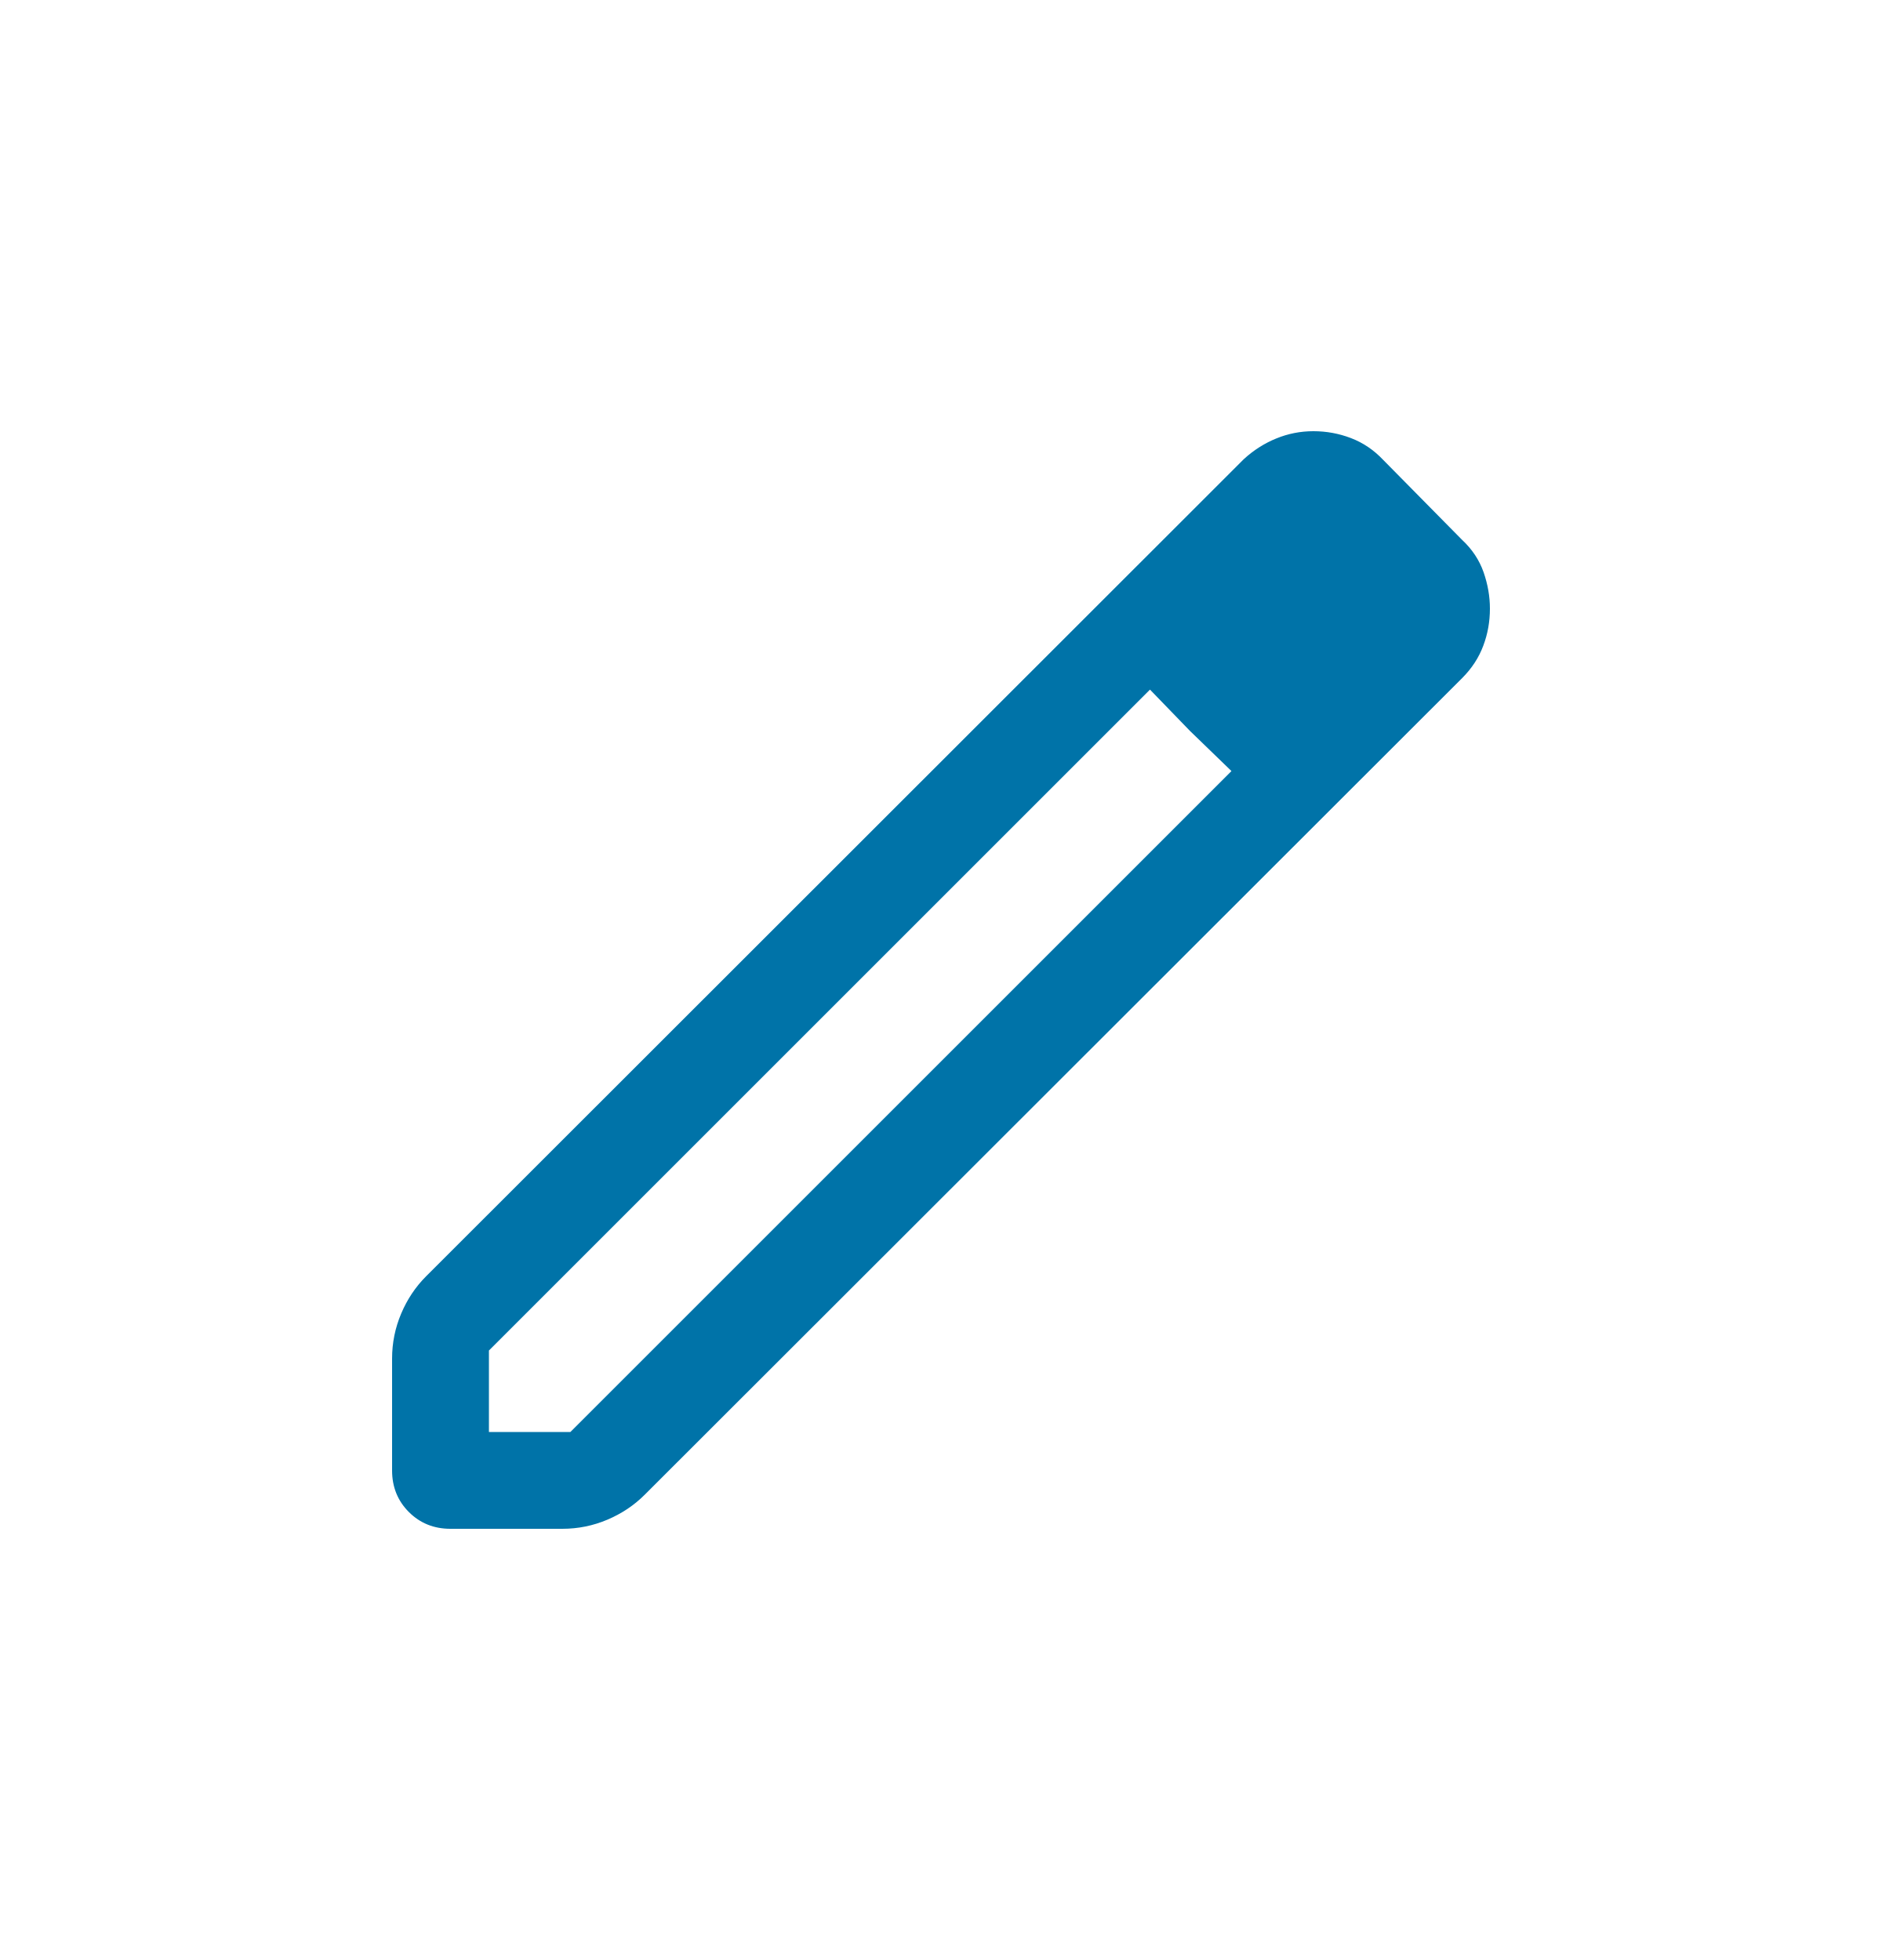
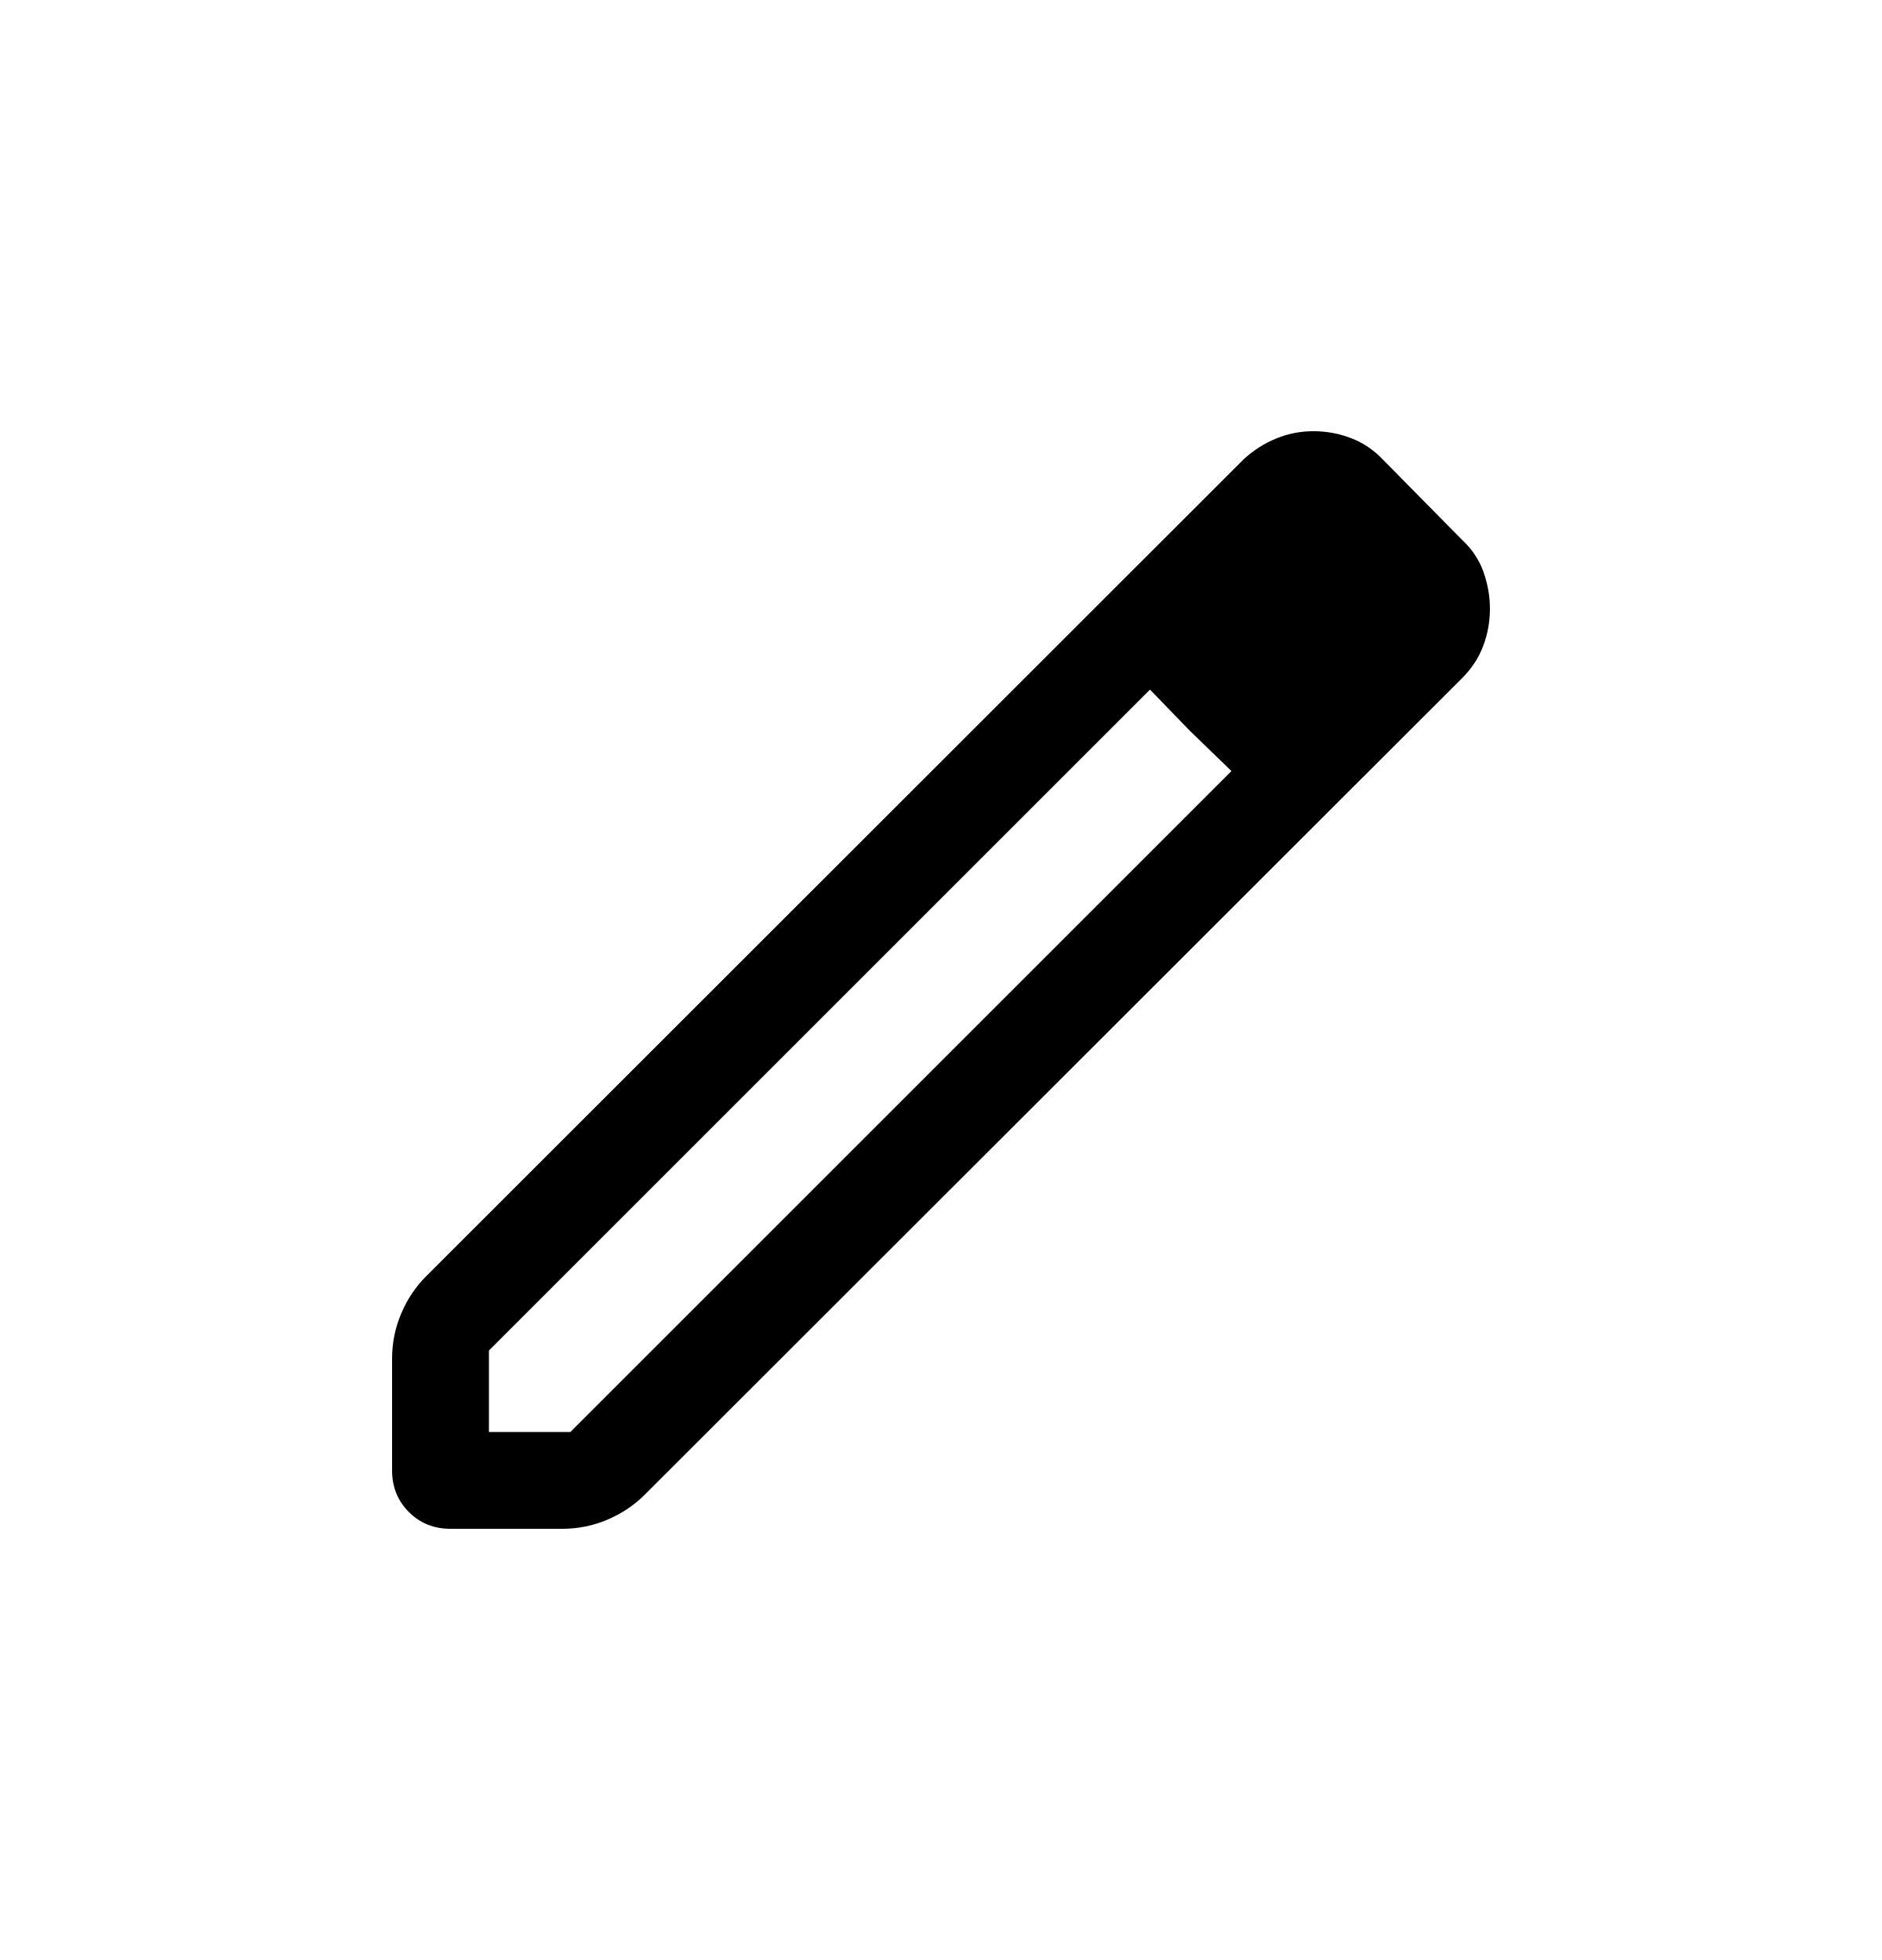
<svg xmlns="http://www.w3.org/2000/svg" width="24" height="25" viewBox="0 0 24 25" fill="none">
  <mask id="mask0_5495_2891" style="mask-type:alpha" maskUnits="userSpaceOnUse" x="0" y="0" width="24" height="25">
    <rect y="0.5" width="24" height="24" fill="#D9D9D9" />
  </mask>
  <g mask="url(#mask0_5495_2891)">
-     <path d="M6.235 18.265H7.274L15.704 9.835L14.665 8.796L6.235 17.226V18.265ZM5.744 19.5C5.534 19.5 5.357 19.429 5.214 19.286C5.071 19.143 5 18.966 5 18.756V17.329C5 17.128 5.039 16.937 5.116 16.755C5.193 16.573 5.299 16.414 5.434 16.279L15.863 5.855C15.987 5.742 16.125 5.654 16.275 5.593C16.426 5.531 16.584 5.5 16.749 5.5C16.914 5.5 17.074 5.529 17.228 5.588C17.383 5.647 17.52 5.74 17.64 5.867L18.645 6.886C18.773 7.005 18.864 7.142 18.919 7.298C18.973 7.453 19 7.608 19 7.763C19 7.929 18.972 8.087 18.915 8.237C18.859 8.388 18.769 8.526 18.645 8.65L8.221 19.066C8.086 19.201 7.927 19.307 7.745 19.384C7.563 19.461 7.372 19.5 7.171 19.5H5.744ZM15.176 9.324L14.665 8.796L15.704 9.835L15.176 9.324Z" fill="#0073A8" />
+     <path d="M6.235 18.265H7.274L15.704 9.835L14.665 8.796L6.235 17.226V18.265ZM5.744 19.5C5.534 19.5 5.357 19.429 5.214 19.286C5.071 19.143 5 18.966 5 18.756V17.329C5 17.128 5.039 16.937 5.116 16.755C5.193 16.573 5.299 16.414 5.434 16.279L15.863 5.855C15.987 5.742 16.125 5.654 16.275 5.593C16.426 5.531 16.584 5.5 16.749 5.5C16.914 5.5 17.074 5.529 17.228 5.588C17.383 5.647 17.52 5.74 17.64 5.867L18.645 6.886C18.773 7.005 18.864 7.142 18.919 7.298C18.973 7.453 19 7.608 19 7.763C19 7.929 18.972 8.087 18.915 8.237C18.859 8.388 18.769 8.526 18.645 8.65L8.221 19.066C8.086 19.201 7.927 19.307 7.745 19.384C7.563 19.461 7.372 19.5 7.171 19.5H5.744ZM15.176 9.324L14.665 8.796L15.704 9.835L15.176 9.324Z" fill="black" />
  </g>
</svg>
